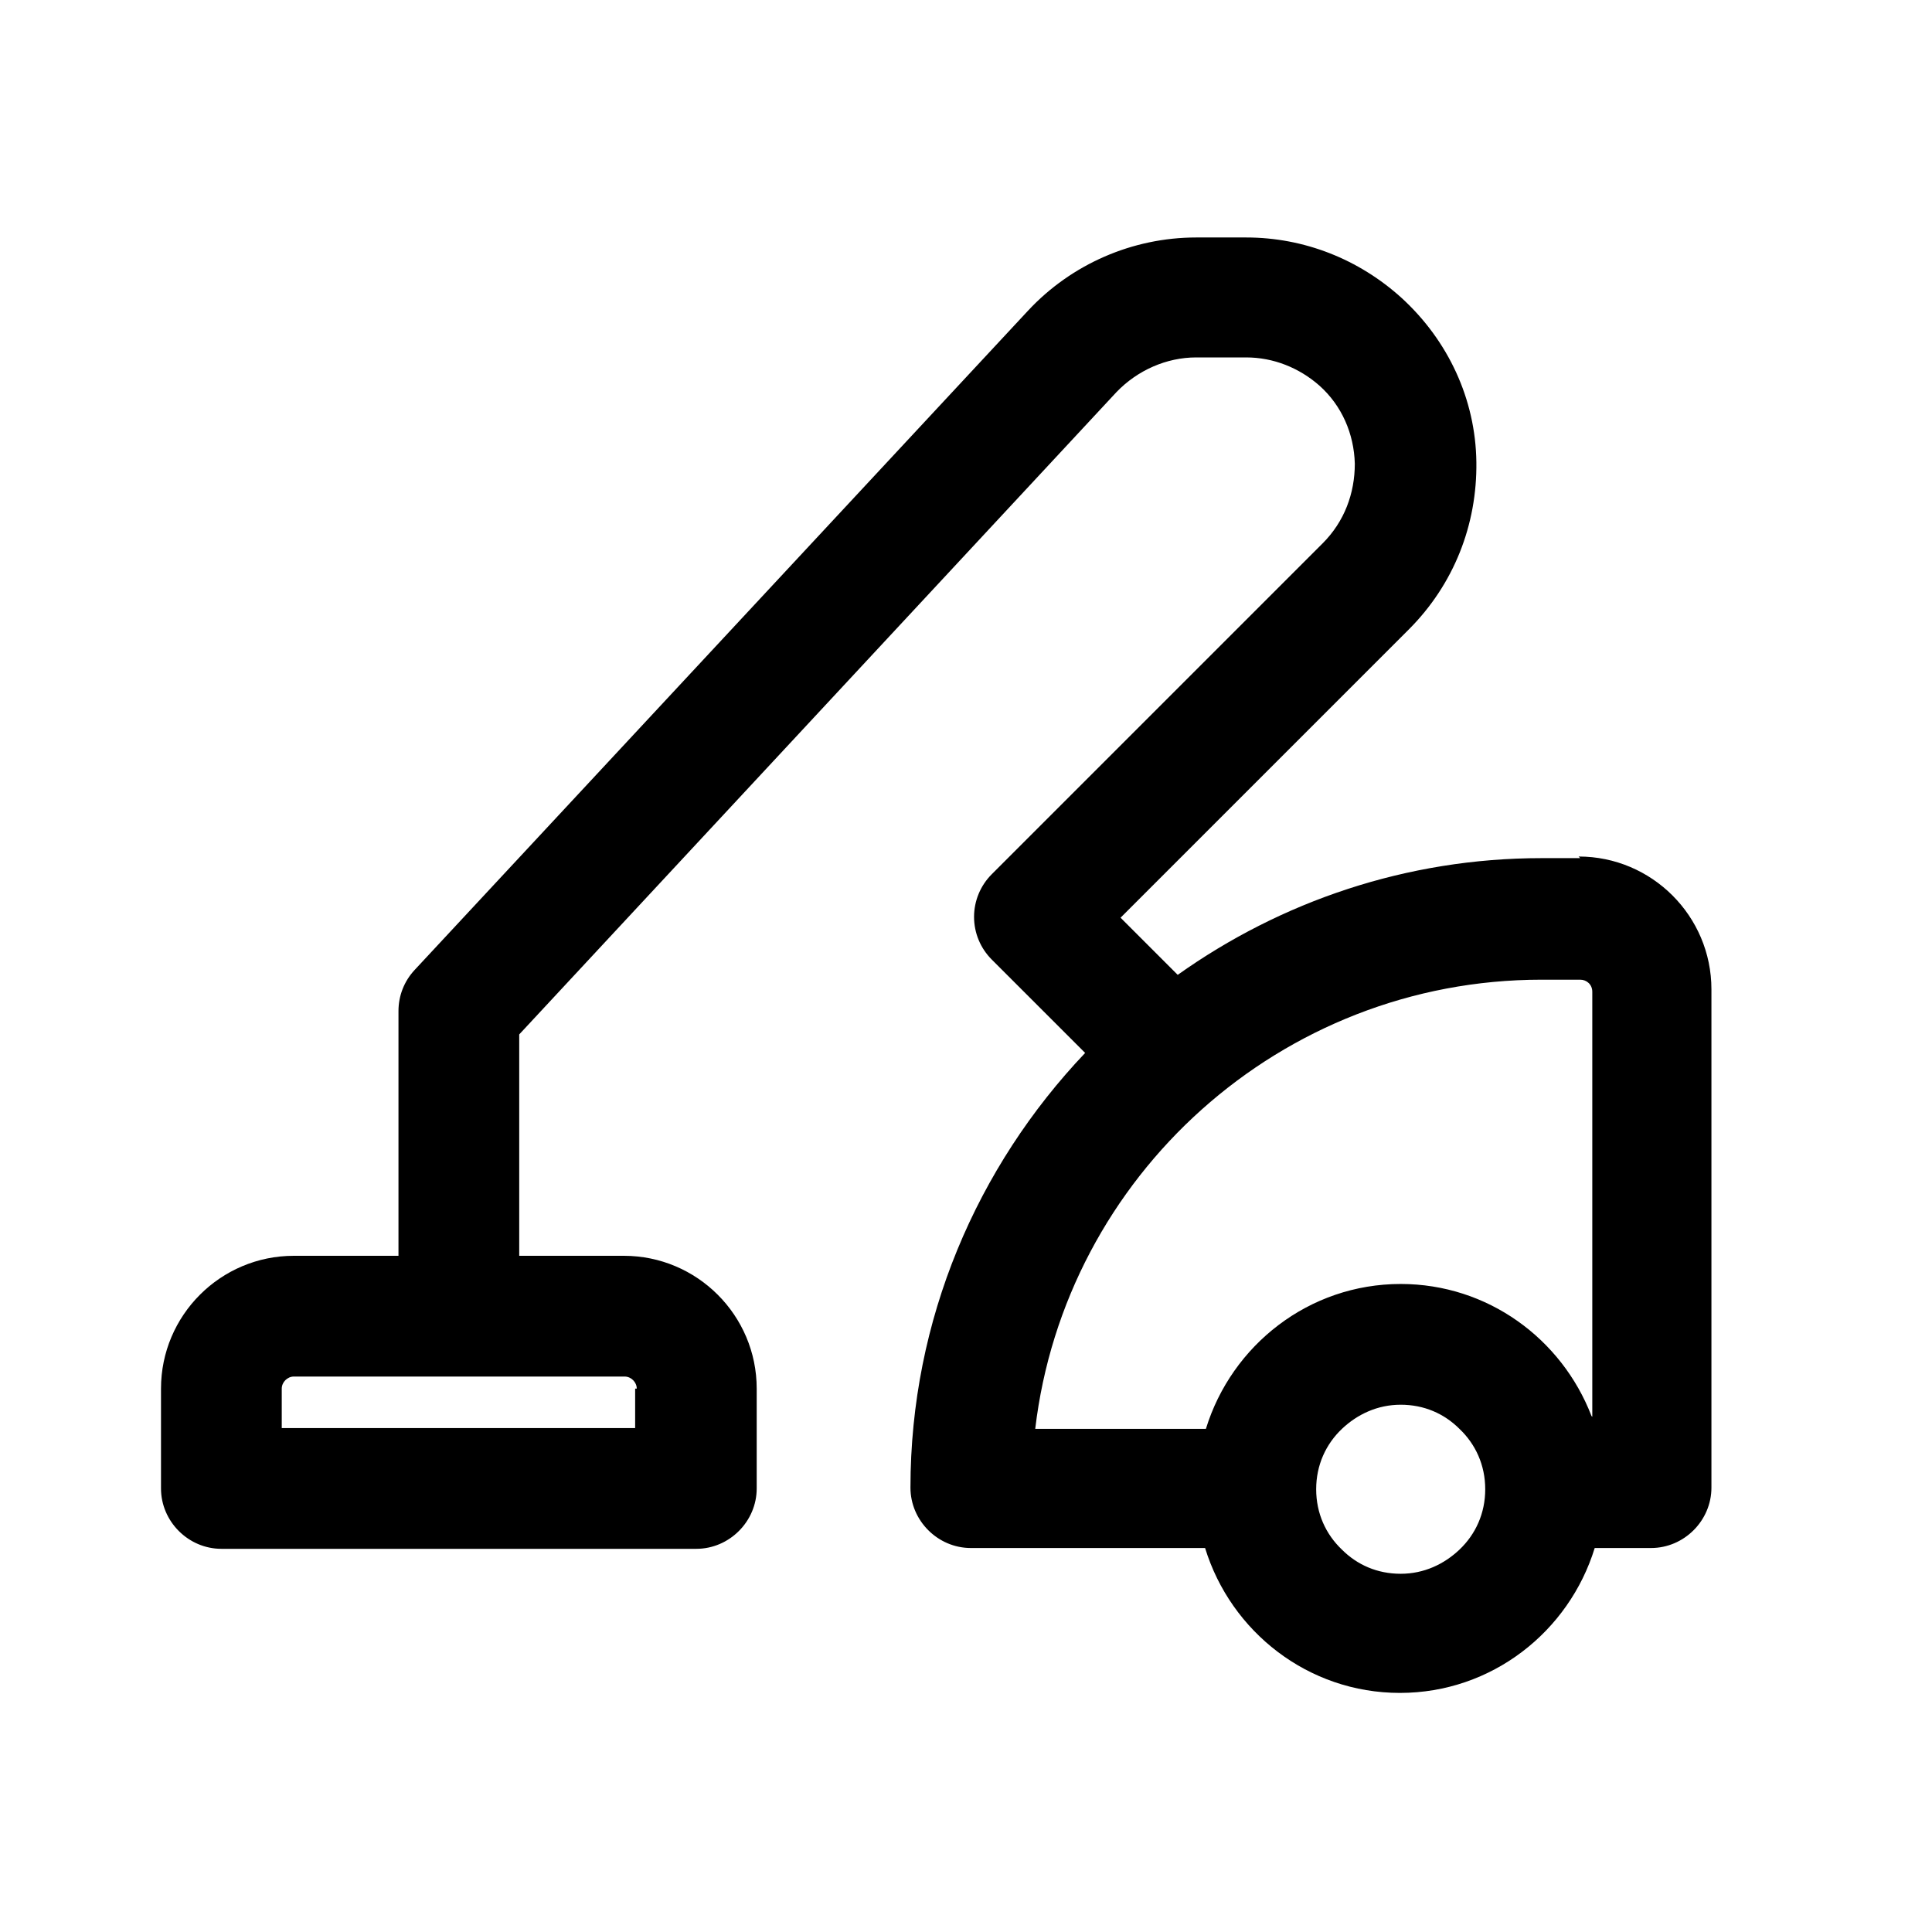
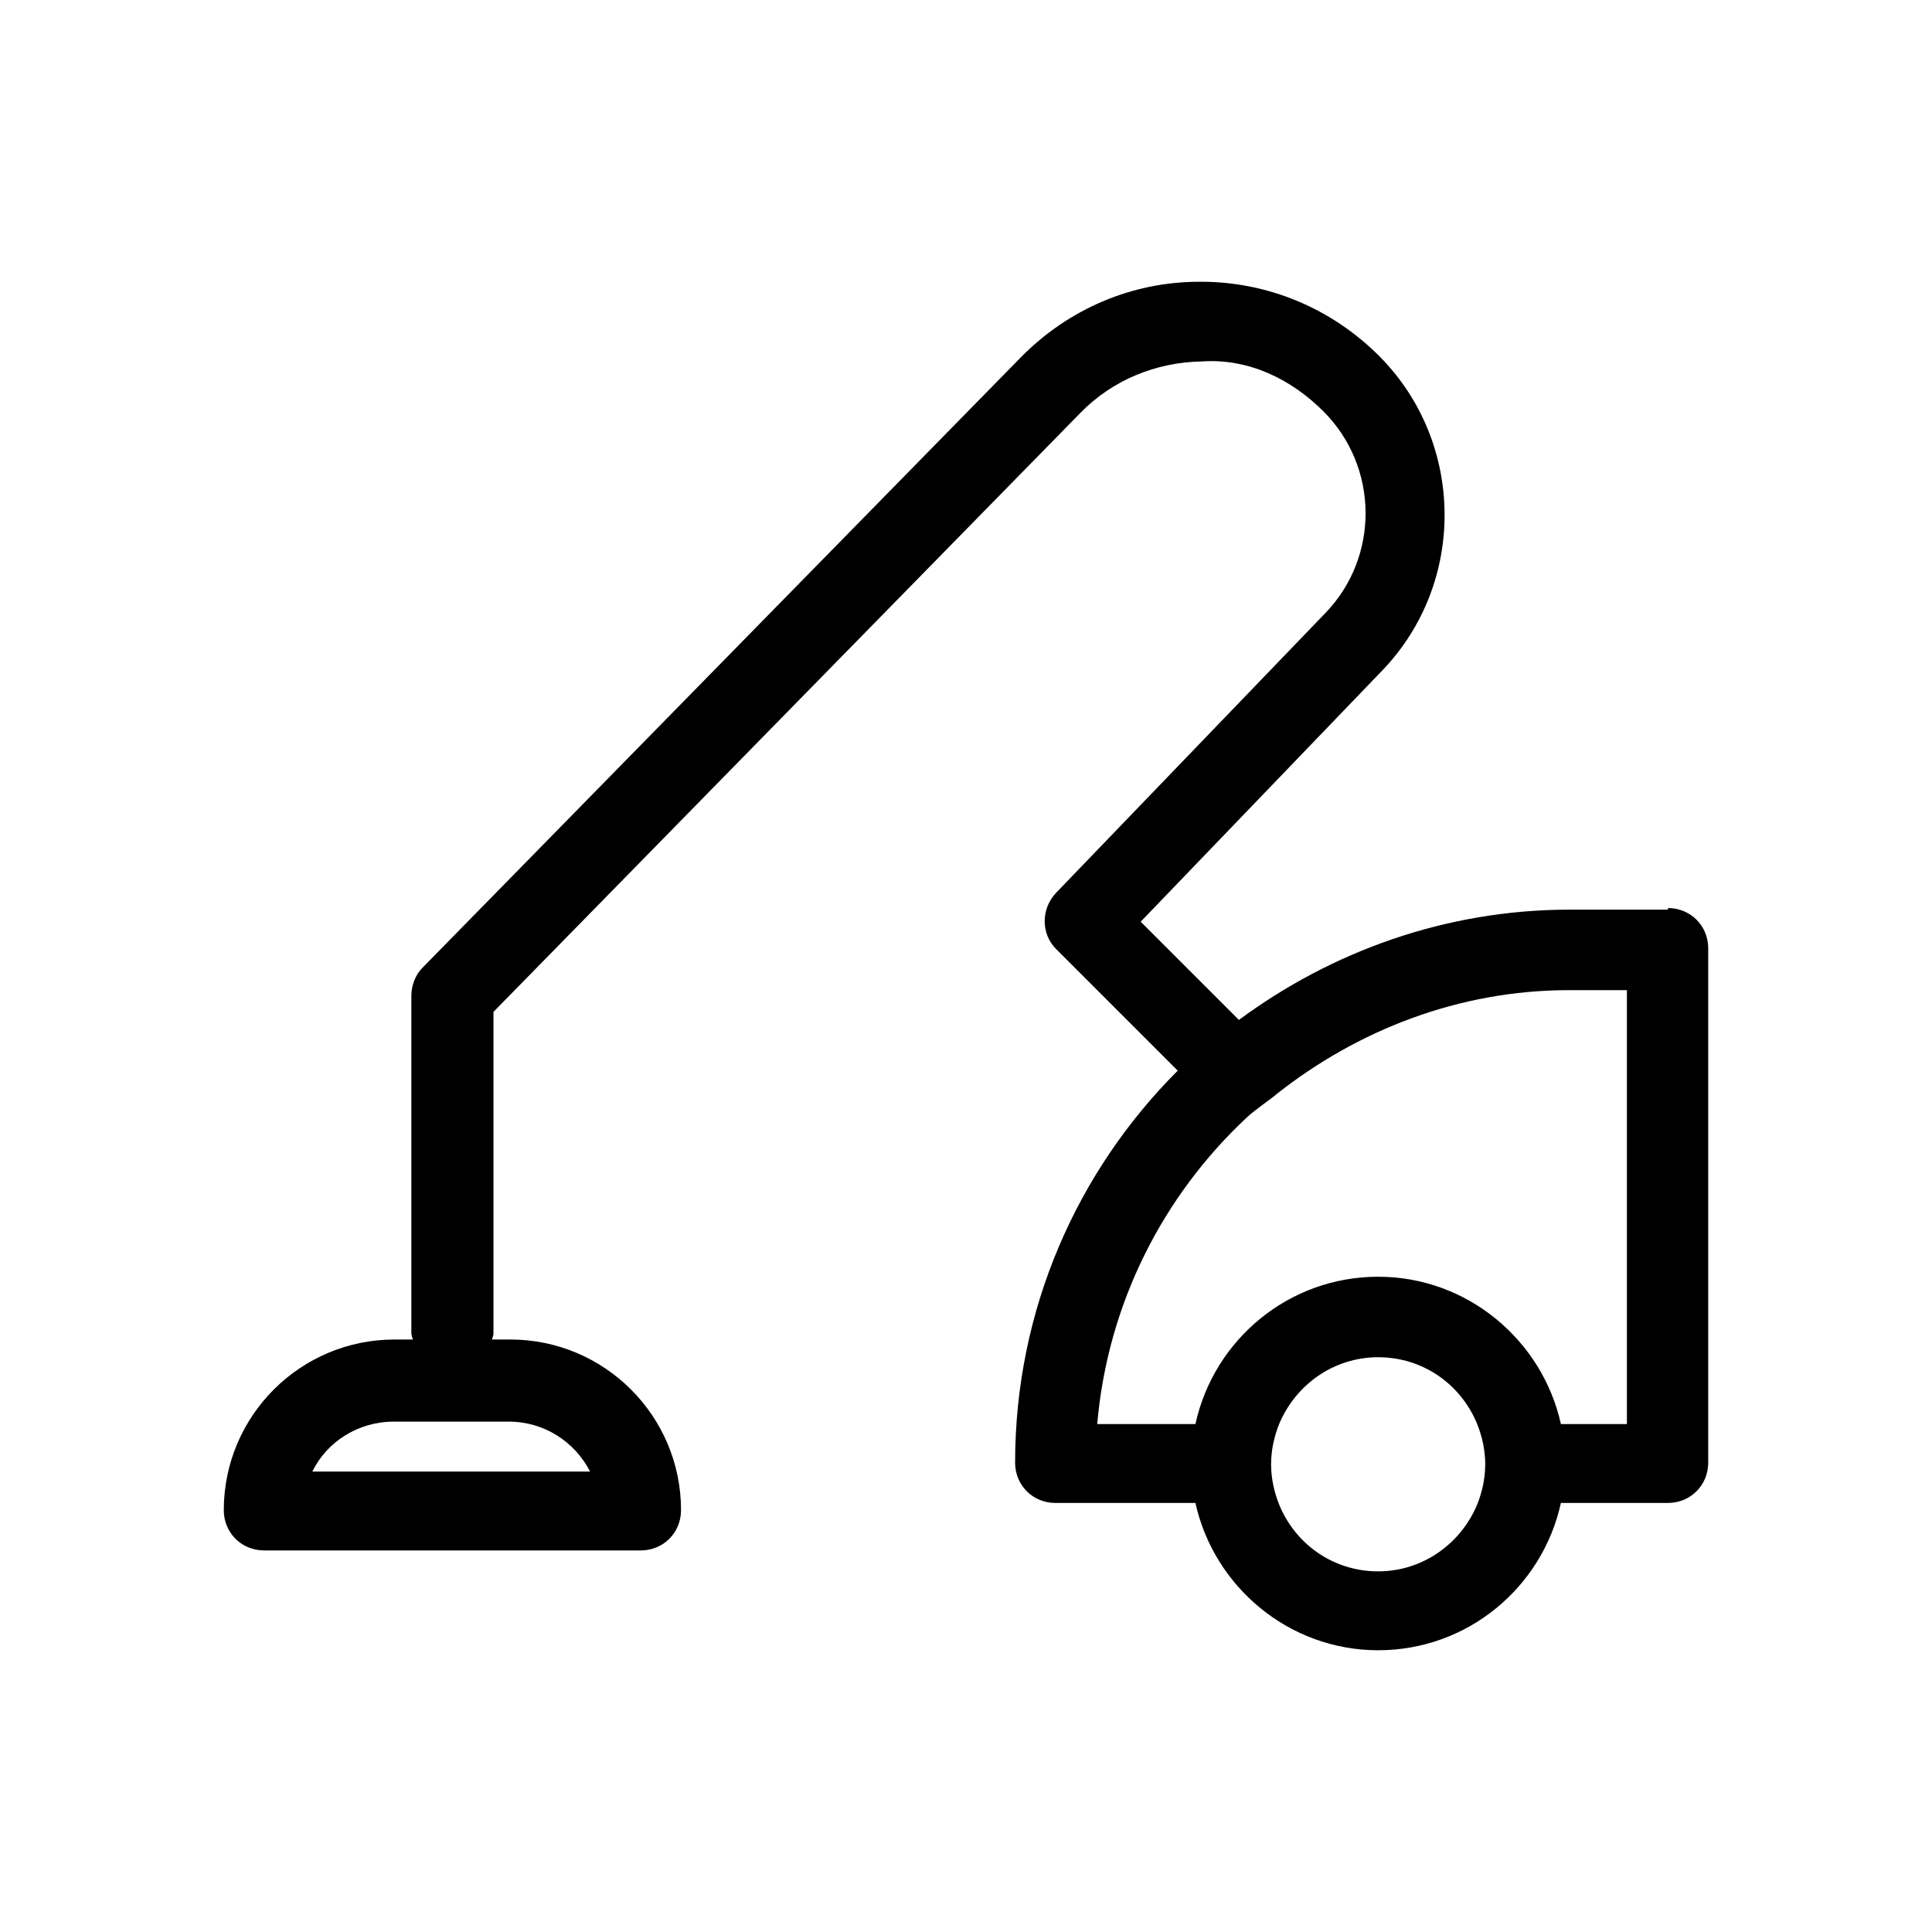
<svg xmlns="http://www.w3.org/2000/svg" width="36" height="36" viewBox="0 0 36 36" fill="none">
-   <path d="M29.445 15.99H28.725C26.205 15.99 23.865 16.8 21.945 18.165L20.88 17.1L26.25 11.73C27.09 10.89 27.525 9.78 27.51 8.61C27.495 7.44 26.985 6.345 26.115 5.55C25.32 4.83 24.3 4.425 23.22 4.425H22.29C21.105 4.425 19.965 4.92 19.155 5.79L7.725 18.075C7.53 18.285 7.425 18.555 7.425 18.84V23.4H5.475C4.11 23.4 3 24.51 3 25.875V27.735C3 28.35 3.51 28.86 4.125 28.86H12.975C13.59 28.86 14.1 28.35 14.1 27.735V25.875C14.1 24.51 12.99 23.4 11.625 23.4H9.675V19.275L20.805 7.305C21.195 6.9 21.735 6.66 22.29 6.66H23.22C23.73 6.66 24.21 6.855 24.585 7.185C25.005 7.56 25.23 8.085 25.245 8.64C25.245 9.195 25.05 9.72 24.645 10.125L18.48 16.29C18.27 16.5 18.15 16.785 18.15 17.085C18.15 17.385 18.27 17.67 18.48 17.88L20.22 19.62C18.21 21.735 16.965 24.585 16.965 27.72C16.965 28.335 17.475 28.845 18.09 28.845H22.455C22.935 30.405 24.375 31.545 26.085 31.545C27.795 31.545 29.235 30.405 29.715 28.845H30.765C31.38 28.845 31.89 28.335 31.89 27.72V18.435C31.89 17.07 30.78 15.96 29.415 15.96L29.445 15.99ZM11.835 25.875V26.61H5.25V25.875C5.25 25.755 5.355 25.65 5.475 25.65H11.64C11.76 25.65 11.865 25.755 11.865 25.875H11.835ZM27.195 28.875C26.91 29.145 26.535 29.325 26.1 29.325C25.665 29.325 25.29 29.16 25.005 28.875C24.705 28.59 24.525 28.2 24.525 27.75C24.525 27.3 24.705 26.91 25.005 26.625C25.29 26.355 25.665 26.175 26.1 26.175C26.535 26.175 26.91 26.34 27.195 26.625C27.495 26.91 27.675 27.3 27.675 27.75C27.675 28.2 27.495 28.59 27.195 28.875ZM29.655 26.385C29.1 24.945 27.72 23.925 26.1 23.925C24.39 23.925 22.95 25.065 22.47 26.625H19.29C19.845 21.915 23.865 18.255 28.725 18.255H29.445C29.565 18.255 29.67 18.345 29.67 18.48V26.4L29.655 26.385Z" fill="currentColor" />
+   <path d="M31.08 16.95H29.25C26.94 16.95 24.81 17.73 23.085 19.005L21.255 17.175L25.755 12.495C27.33 10.86 27.3 8.235 25.695 6.63C24.81 5.745 23.625 5.25 22.38 5.25H22.35C21.09 5.25 19.905 5.76 19.02 6.66L7.875 18.03C7.74 18.165 7.665 18.36 7.665 18.555V24.855C7.665 24.855 7.68 24.93 7.695 24.96H7.35C5.595 24.96 4.17 26.385 4.17 28.14C4.17 28.56 4.5 28.89 4.92 28.89H11.94C12.36 28.89 12.69 28.56 12.69 28.14C12.69 26.385 11.265 24.96 9.51 24.96H9.165C9.165 24.96 9.195 24.885 9.195 24.855V18.855L20.13 7.695C20.73 7.08 21.54 6.75 22.395 6.735C23.265 6.675 24.06 7.065 24.66 7.665C25.695 8.7 25.71 10.38 24.69 11.43L19.68 16.635C19.395 16.935 19.395 17.4 19.68 17.685L21.945 19.95C20.07 21.825 18.915 24.405 18.915 27.255C18.915 27.675 19.245 28.005 19.665 28.005H22.275C22.62 29.565 24.015 30.75 25.68 30.75C27.345 30.75 28.74 29.58 29.085 28.005H31.08C31.5 28.005 31.83 27.675 31.83 27.255V17.67C31.83 17.25 31.5 16.92 31.08 16.92V16.95ZM10.995 27.42H5.82C6.09 26.865 6.675 26.49 7.335 26.49H9.48C10.14 26.49 10.71 26.865 10.995 27.42ZM25.68 29.28C24.84 29.28 24.135 28.77 23.835 28.035C23.745 27.81 23.685 27.555 23.685 27.285C23.685 27.015 23.745 26.76 23.835 26.535C24.135 25.815 24.84 25.29 25.68 25.29C26.52 25.29 27.225 25.8 27.525 26.535C27.615 26.76 27.675 27.015 27.675 27.285C27.675 27.555 27.615 27.81 27.525 28.035C27.225 28.755 26.52 29.28 25.68 29.28ZM30.33 26.535H29.085C28.74 24.975 27.345 23.79 25.68 23.79C24.015 23.79 22.62 24.96 22.275 26.535H20.445C20.64 24.285 21.675 22.275 23.235 20.82C23.415 20.655 23.61 20.535 23.79 20.385C25.29 19.2 27.18 18.45 29.235 18.45H30.315V26.535H30.33Z" fill="currentColor" />
</svg>
